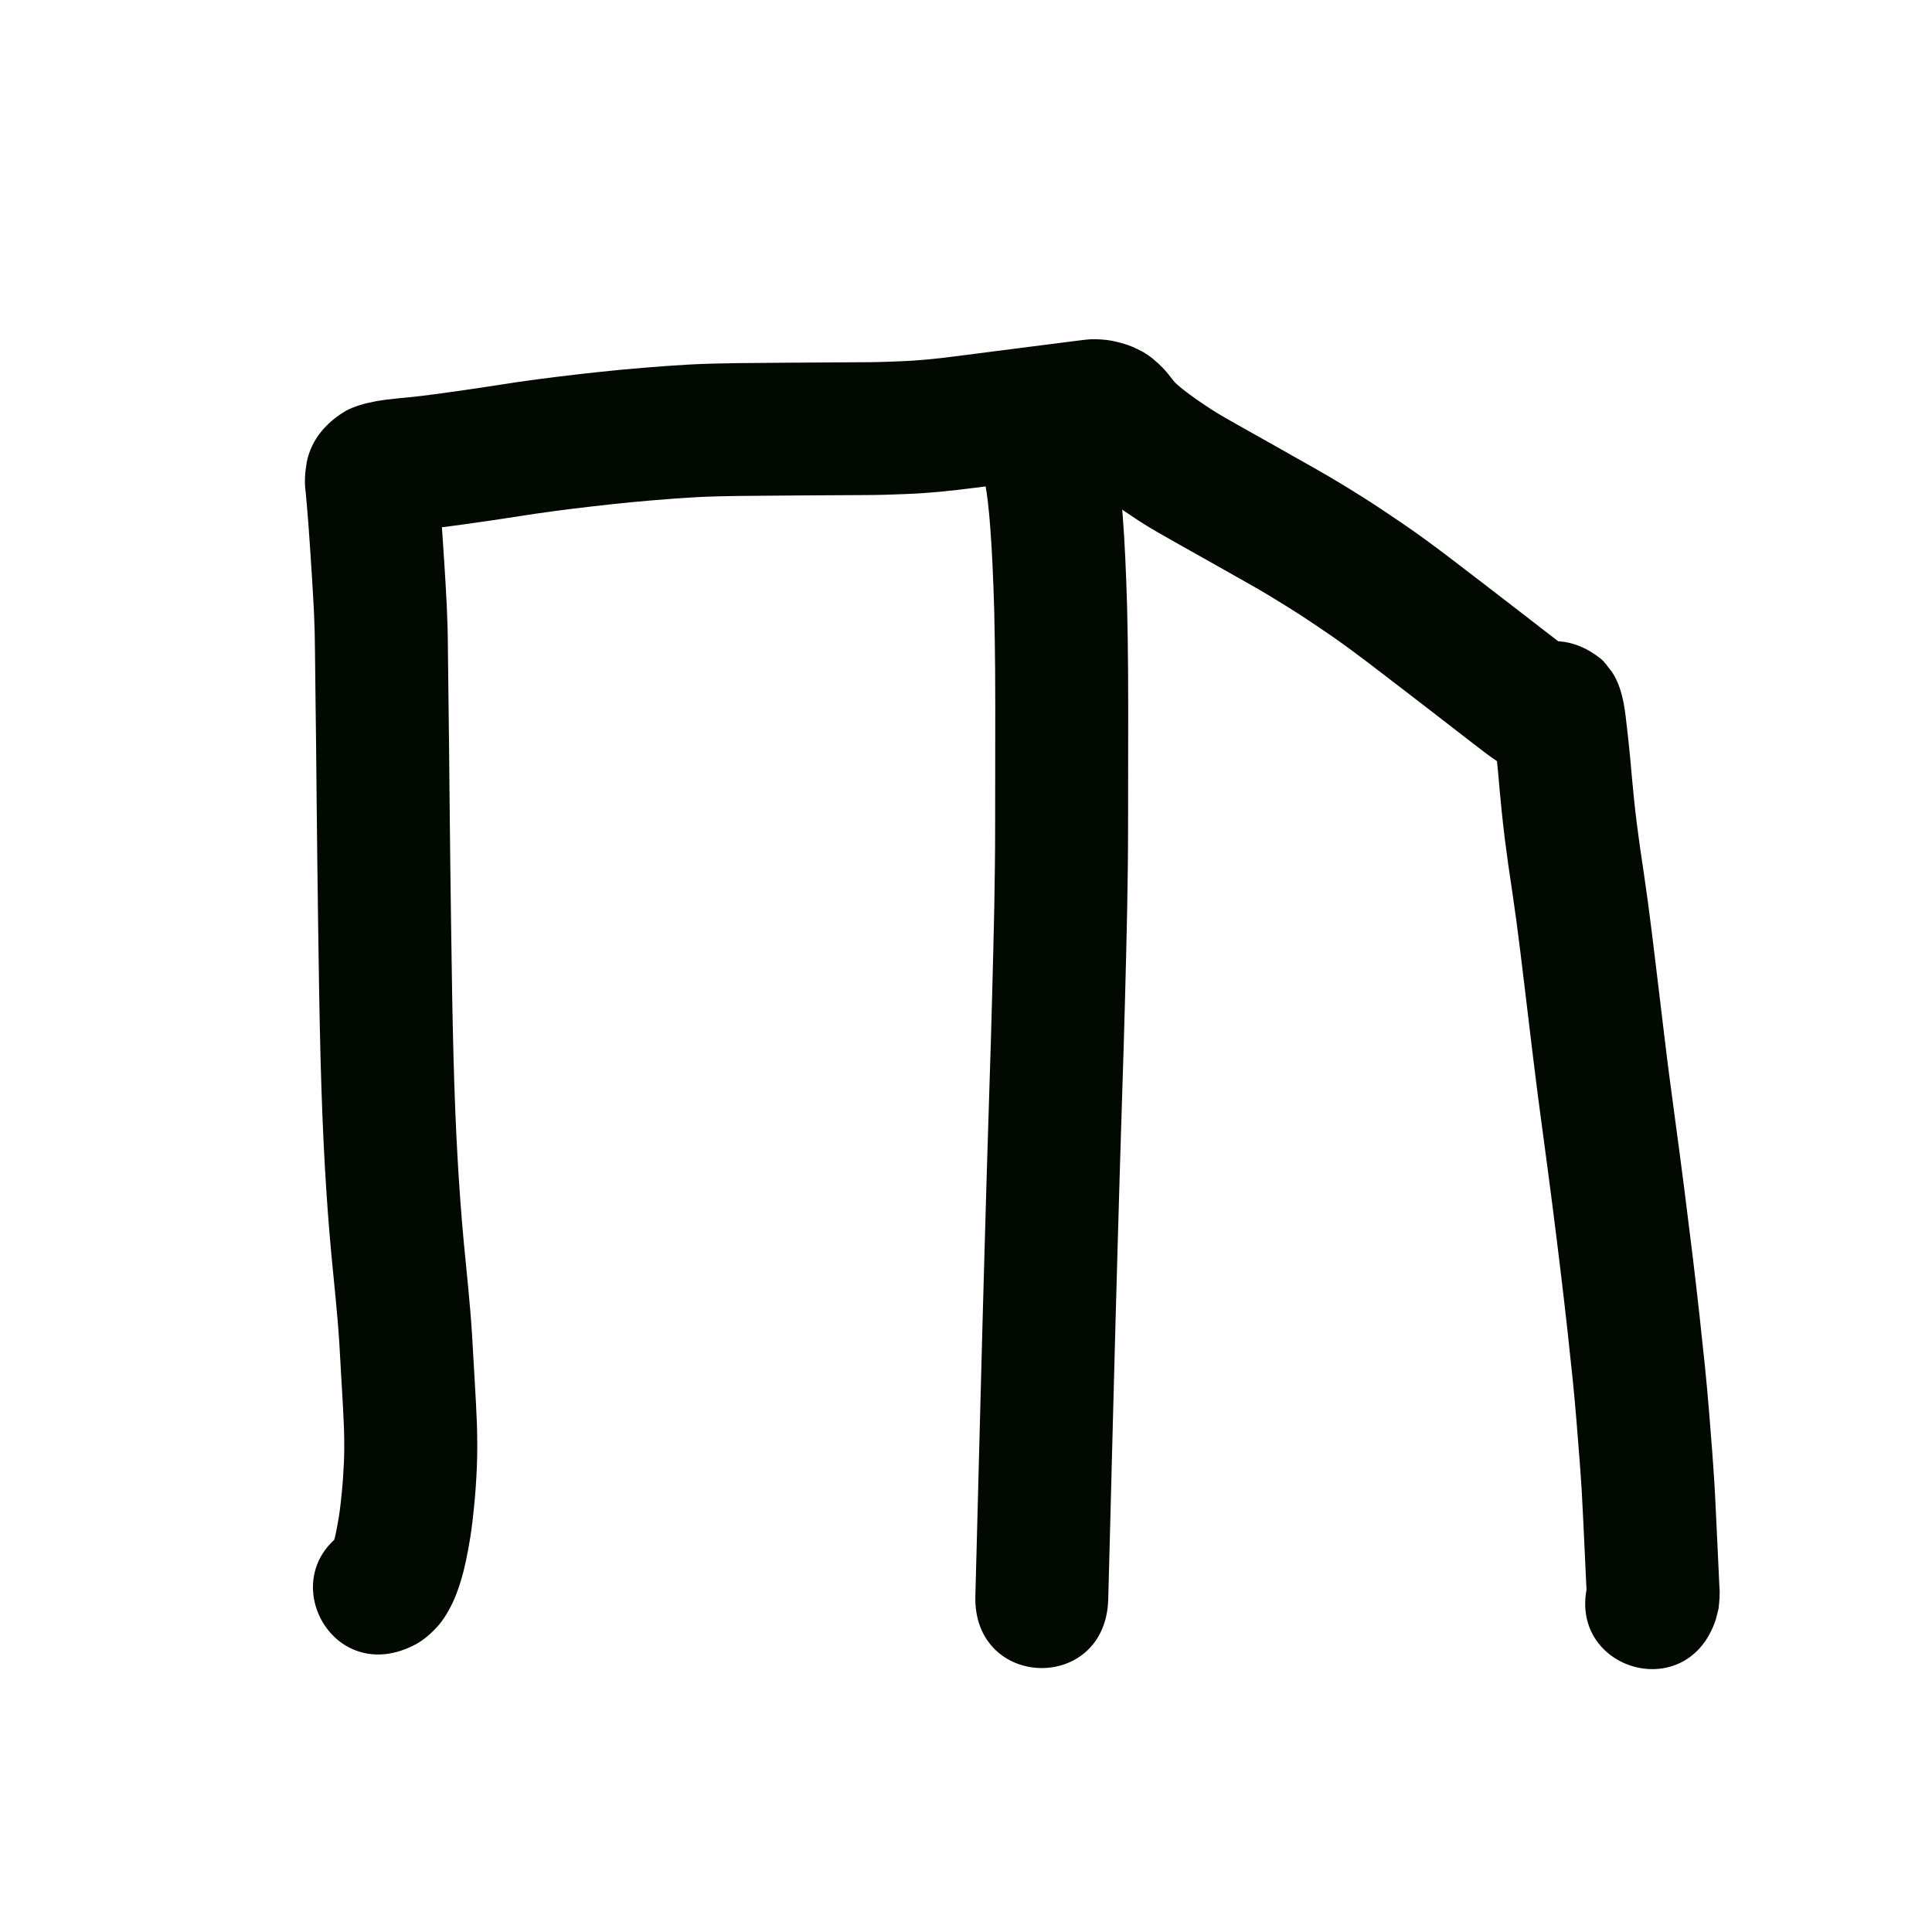
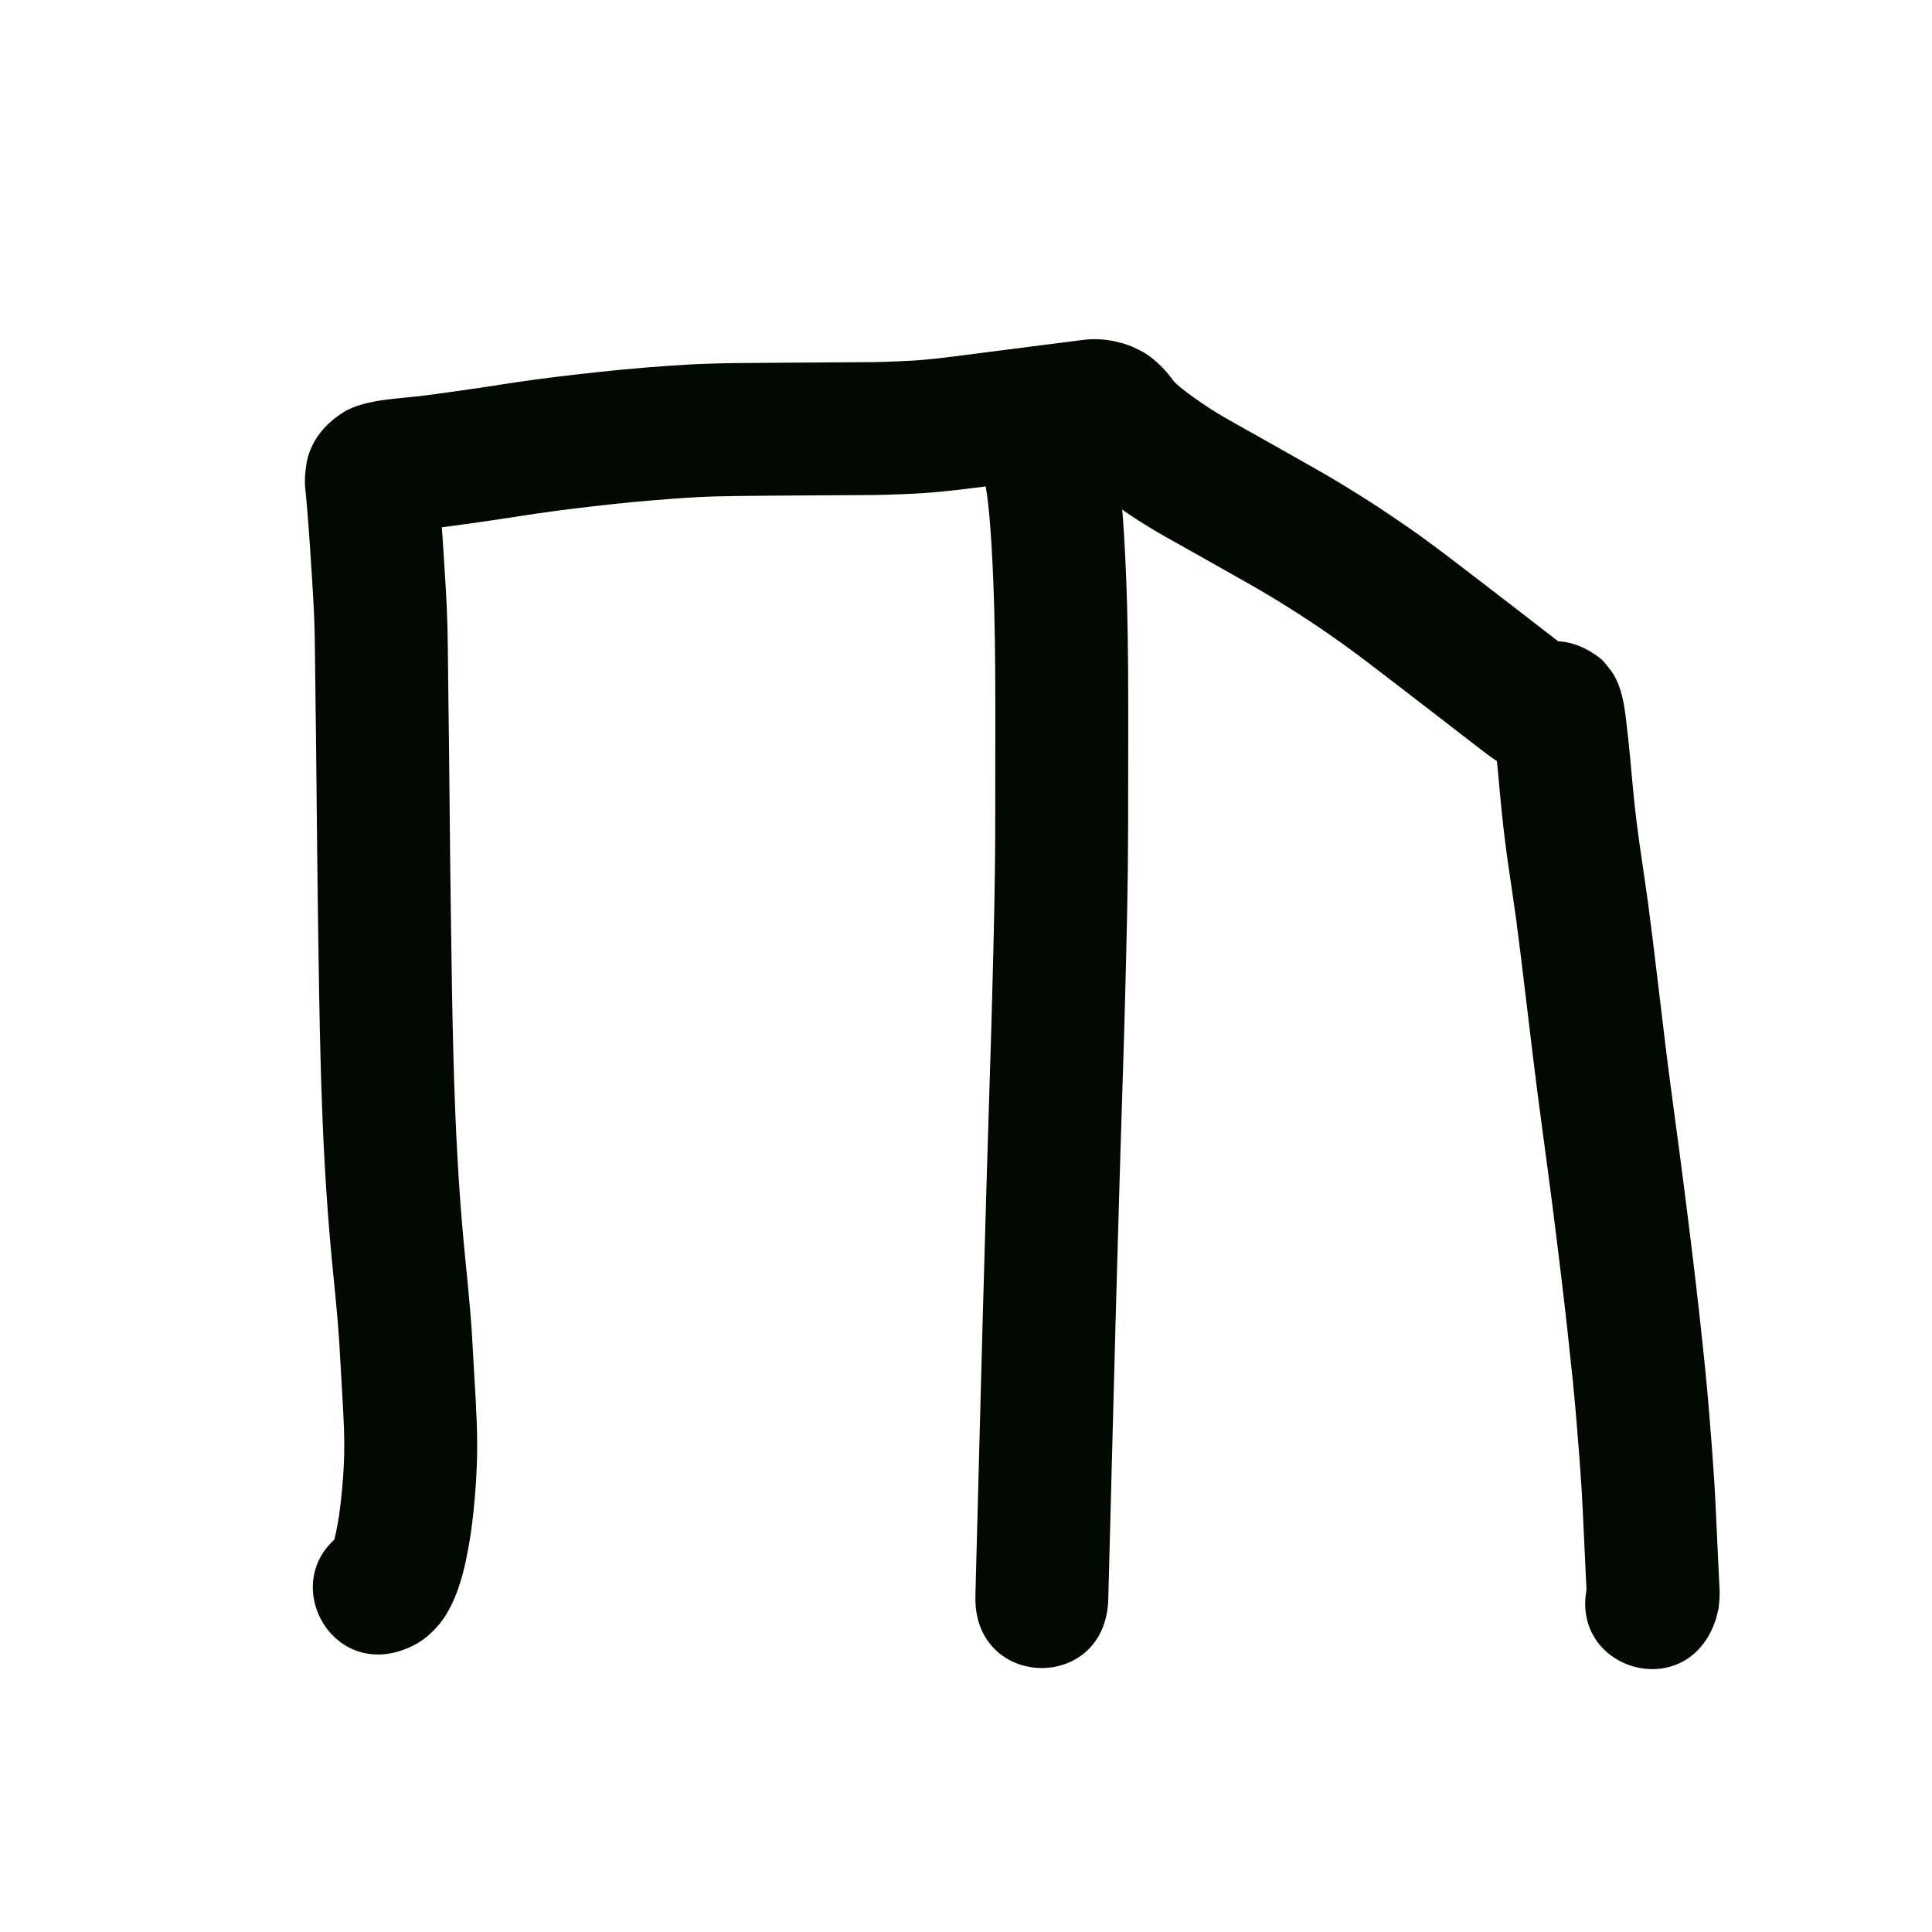
- <svg xmlns="http://www.w3.org/2000/svg" width="10cm" height="10cm" viewBox="0 0 100 100" version="1.1" id="svg8">
-   <defs id="defs2" />
-   <g id="layer1" transform="translate(0,-197)">
-     <path style="opacity:1;fill:#020900;fill-opacity:1;stroke:none;stroke-width:1;stroke-linecap:butt;stroke-linejoin:round;stroke-miterlimit:4;stroke-dasharray:none;stroke-opacity:1" id="path1477" d="m 18.326,276.015 c -0.343,0.16 -0.637,0.398 -0.891,0.675 -0.085,0.095 -0.155,0.2 -0.223,0.308 0.014,-0.058 0.037,-0.122 0.055,-0.181 0.051,-0.163 0.088,-0.331 0.124,-0.498 0.058,-0.276 0.106,-0.555 0.152,-0.833 0.063,-0.397 0.105,-0.798 0.145,-1.198 0.053,-0.53 0.089,-1.061 0.113,-1.592 0.026,-0.59 0.021,-1.181 0.003,-1.771 -0.026,-0.698 -0.068,-1.394 -0.108,-2.091 -0.047,-0.777 -0.086,-1.555 -0.134,-2.332 -0.047,-0.752 -0.114,-1.503 -0.185,-2.253 -0.074,-0.759 -0.15,-1.518 -0.222,-2.278 -0.072,-0.768 -0.134,-1.537 -0.192,-2.306 -0.058,-0.783 -0.107,-1.567 -0.152,-2.351 -0.048,-0.841 -0.086,-1.683 -0.121,-2.525 -0.04,-0.969 -0.069,-1.939 -0.096,-2.909 -0.031,-1.139 -0.053,-2.279 -0.073,-3.418 -0.02,-1.179 -0.037,-2.358 -0.054,-3.537 -0.015,-1.099 -0.029,-2.199 -0.043,-3.298 -0.012,-1.035 -0.023,-2.07 -0.034,-3.106 -0.01,-0.928 -0.018,-1.856 -0.027,-2.784 -0.007,-0.843 -0.02,-1.685 -0.031,-2.528 -0.011,-0.834 -0.02,-1.669 -0.029,-2.503 -0.003,-0.681 -0.021,-1.361 -0.053,-2.041 -0.028,-0.585 -0.065,-1.171 -0.1,-1.756 -0.029,-0.487 -0.062,-0.974 -0.095,-1.462 -0.028,-0.415 -0.055,-0.83 -0.087,-1.245 -0.027,-0.348 -0.056,-0.696 -0.084,-1.043 -0.019,-0.234 -0.04,-0.469 -0.064,-0.703 -0.075,-0.519 -0.026,-1.035 0.059,-1.549 0.244,-1.169 0.995,-2.02 1.99,-2.626 0.494,-0.268 1.035,-0.408 1.582,-0.512 0.382,-0.069 0.768,-0.112 1.154,-0.151 0.38,-0.036 0.76,-0.073 1.14,-0.117 0.469,-0.055 0.936,-0.121 1.404,-0.185 0.56,-0.076 1.12,-0.157 1.679,-0.241 0.632,-0.098 1.264,-0.196 1.897,-0.29 0.704,-0.104 1.409,-0.195 2.116,-0.283 0.729,-0.09 1.458,-0.172 2.188,-0.251 0.759,-0.083 1.52,-0.151 2.281,-0.215 0.789,-0.066 1.579,-0.123 2.369,-0.168 0.832,-0.044 1.664,-0.061 2.497,-0.072 0.79,-0.009 1.58,-0.015 2.369,-0.021 0.751,-0.005 1.503,-0.01 2.254,-0.015 0.672,-0.004 1.345,-0.008 2.017,-0.012 0.57,-5.5e-4 1.139,-0.022 1.708,-0.045 0.511,-0.017 1.021,-0.053 1.53,-0.101 0.515,-0.05 1.028,-0.113 1.541,-0.177 0.507,-0.065 1.014,-0.132 1.522,-0.197 0.424,-0.055 0.849,-0.109 1.273,-0.163 0.339,-0.043 0.678,-0.086 1.017,-0.13 0.27,-0.035 0.54,-0.069 0.81,-0.103 0.215,-0.028 0.431,-0.055 0.646,-0.082 0.172,-0.022 0.343,-0.044 0.515,-0.066 0.137,-0.017 0.273,-0.035 0.41,-0.052 0.125,-0.016 0.25,-0.032 0.375,-0.047 0.374,-0.046 0.75,-0.029 1.123,0.012 0.286,0.036 0.566,0.104 0.843,0.182 0.346,0.096 0.671,0.248 0.987,0.414 0.402,0.22 0.746,0.521 1.066,0.845 0.198,0.204 0.37,0.43 0.546,0.653 0.055,0.078 0.123,0.143 0.194,0.206 0.201,0.178 0.415,0.341 0.629,0.502 0.371,0.275 0.754,0.534 1.141,0.787 0.48,0.307 0.979,0.586 1.476,0.865 0.636,0.359 1.273,0.716 1.909,1.074 0.691,0.388 1.381,0.778 2.069,1.17 0.763,0.43 1.51,0.887 2.252,1.351 0.774,0.483 1.53,0.992 2.282,1.507 0.77,0.525 1.517,1.081 2.261,1.642 0.661,0.502 1.318,1.008 1.976,1.514 0.556,0.427 1.112,0.855 1.666,1.284 0.443,0.343 0.887,0.686 1.33,1.029 0.344,0.265 0.686,0.533 1.031,0.795 0.155,0.115 0.354,0.266 0.495,0.352 -0.438,-0.291 -0.963,-0.356 -1.475,-0.376 -0.484,0.014 -0.957,0.137 -1.383,0.369 -0.038,0.021 -0.055,0.033 -0.074,0.044 1.436,-0.943 3.006,-0.783 4.341,0.285 0.23,0.184 0.384,0.448 0.576,0.672 0.343,0.508 0.509,1.083 0.624,1.675 0.073,0.403 0.117,0.81 0.163,1.216 0.061,0.536 0.119,1.072 0.17,1.609 0.061,0.7 0.125,1.401 0.196,2.1 0.082,0.809 0.185,1.616 0.299,2.421 0.144,0.971 0.288,1.942 0.421,2.914 0.152,1.127 0.287,2.257 0.423,3.386 0.148,1.238 0.298,2.476 0.447,3.714 0.152,1.283 0.324,2.564 0.496,3.844 0.176,1.289 0.346,2.58 0.512,3.87 0.15,1.175 0.296,2.351 0.439,3.527 0.124,1.021 0.241,2.043 0.354,3.065 0.098,0.882 0.191,1.764 0.282,2.646 0.081,0.785 0.149,1.57 0.214,2.356 0.053,0.649 0.105,1.298 0.154,1.948 0.041,0.561 0.082,1.122 0.117,1.683 0.03,0.494 0.053,0.988 0.077,1.483 0.019,0.392 0.037,0.784 0.056,1.176 0.015,0.312 0.03,0.625 0.044,0.937 0.012,0.249 0.024,0.498 0.035,0.747 0.009,0.198 0.019,0.397 0.028,0.595 0.007,0.158 0.015,0.316 0.022,0.474 0.034,0.373 -0.003,0.742 -0.045,1.114 -0.045,0.18 -0.091,0.36 -0.136,0.54 -1.494,4.629 -8.04,2.517 -6.547,-2.112 v 0 c -0.033,0.143 -0.067,0.285 -0.1,0.428 -0.004,0.045 -0.043,0.906 -0.043,0.355 -0.007,-0.158 -0.015,-0.316 -0.022,-0.474 -0.009,-0.198 -0.019,-0.397 -0.028,-0.595 -0.012,-0.249 -0.024,-0.498 -0.035,-0.747 -0.015,-0.312 -0.029,-0.624 -0.044,-0.937 -0.018,-0.391 -0.037,-0.781 -0.056,-1.172 -0.022,-0.462 -0.044,-0.923 -0.071,-1.384 -0.033,-0.532 -0.072,-1.063 -0.111,-1.594 -0.048,-0.632 -0.098,-1.264 -0.15,-1.895 -0.061,-0.74 -0.125,-1.48 -0.201,-2.218 -0.089,-0.864 -0.181,-1.728 -0.276,-2.592 -0.111,-1 -0.226,-1.999 -0.347,-2.998 -0.14,-1.159 -0.284,-2.319 -0.432,-3.477 -0.164,-1.279 -0.333,-2.557 -0.507,-3.834 -0.176,-1.311 -0.351,-2.623 -0.507,-3.937 -0.149,-1.238 -0.299,-2.475 -0.447,-3.713 -0.132,-1.092 -0.262,-2.184 -0.409,-3.275 -0.132,-0.964 -0.275,-1.927 -0.418,-2.89 -0.126,-0.894 -0.24,-1.79 -0.331,-2.689 -0.072,-0.711 -0.137,-1.422 -0.199,-2.134 -0.047,-0.494 -0.101,-0.988 -0.157,-1.481 -0.028,-0.24 -0.053,-0.479 -0.088,-0.718 -0.048,-0.273 0.381,1.209 0.416,0.866 0.18,0.206 0.325,0.45 0.541,0.618 1.264,0.99 2.779,1.182 4.141,0.282 -0.125,0.085 -0.253,0.168 -0.384,0.243 -0.564,0.316 -1.179,0.517 -1.831,0.539 -0.834,-0.021 -1.635,-0.185 -2.346,-0.646 -0.359,-0.226 -0.706,-0.47 -1.043,-0.727 -0.362,-0.275 -0.72,-0.555 -1.08,-0.832 -0.443,-0.342 -0.885,-0.685 -1.328,-1.027 -0.55,-0.425 -1.101,-0.85 -1.652,-1.273 -0.642,-0.494 -1.284,-0.988 -1.929,-1.478 -0.658,-0.497 -1.319,-0.991 -2.001,-1.456 -0.675,-0.462 -1.352,-0.919 -2.046,-1.352 -0.662,-0.414 -1.328,-0.822 -2.008,-1.205 -0.676,-0.385 -1.354,-0.768 -2.032,-1.149 -0.636,-0.358 -1.273,-0.715 -1.909,-1.073 -0.632,-0.355 -1.264,-0.712 -1.873,-1.106 -0.517,-0.339 -1.029,-0.686 -1.524,-1.056 -0.417,-0.316 -0.83,-0.639 -1.213,-0.998 -0.31,-0.297 -0.609,-0.606 -0.87,-0.948 -0.024,-0.03 -0.245,-0.303 -0.084,-0.124 0.158,0.152 0.34,0.278 0.531,0.383 0.141,0.071 0.282,0.142 0.436,0.181 0.075,0.018 0.151,0.031 0.228,0.04 0.17,0.016 0.341,0.021 0.511,-0.003 -0.094,0.011 -0.187,0.024 -0.281,0.035 -0.137,0.017 -0.273,0.035 -0.41,0.052 -0.172,0.022 -0.343,0.044 -0.515,0.066 -0.215,0.028 -0.431,0.055 -0.646,0.082 -0.27,0.035 -0.54,0.069 -0.81,0.103 -0.339,0.043 -0.677,0.086 -1.016,0.13 -0.422,0.054 -0.844,0.108 -1.266,0.162 -0.514,0.066 -1.027,0.133 -1.541,0.199 -0.586,0.074 -1.173,0.145 -1.762,0.201 -0.63,0.058 -1.262,0.104 -1.894,0.125 -0.648,0.026 -1.296,0.049 -1.945,0.05 -0.671,0.004 -1.341,0.007 -2.012,0.011 -0.749,0.005 -1.498,0.009 -2.247,0.015 -0.775,0.006 -1.55,0.011 -2.325,0.02 -0.735,0.01 -1.469,0.024 -2.203,0.062 -0.726,0.041 -1.452,0.094 -2.177,0.155 -0.706,0.06 -1.412,0.123 -2.117,0.2 -0.694,0.075 -1.389,0.153 -2.082,0.239 -0.654,0.081 -1.308,0.166 -1.96,0.262 -0.628,0.093 -1.256,0.19 -1.884,0.288 -0.584,0.087 -1.168,0.172 -1.753,0.252 -0.523,0.072 -1.045,0.145 -1.569,0.206 -0.408,0.046 -0.817,0.087 -1.226,0.126 -0.2,0.02 -0.4,0.041 -0.598,0.072 -0.124,0.019 0.461,-0.155 0.449,-0.206 0.739,-0.473 1.295,-1.149 1.467,-2.028 0.002,-0.013 0.063,-0.976 0.05,-0.525 0.027,0.275 0.053,0.55 0.075,0.825 0.029,0.359 0.059,0.718 0.087,1.077 0.033,0.435 0.062,0.869 0.091,1.304 0.034,0.504 0.068,1.008 0.098,1.512 0.037,0.619 0.076,1.239 0.106,1.858 0.034,0.759 0.056,1.518 0.059,2.278 0.009,0.83 0.018,1.66 0.029,2.49 0.011,0.851 0.024,1.702 0.031,2.553 0.009,0.926 0.017,1.851 0.027,2.777 0.011,1.031 0.022,2.063 0.034,3.094 0.013,1.095 0.027,2.189 0.043,3.284 0.016,1.171 0.033,2.342 0.053,3.513 0.02,1.116 0.041,2.233 0.072,3.349 0.026,0.938 0.054,1.876 0.093,2.814 0.033,0.805 0.07,1.61 0.116,2.415 0.043,0.745 0.089,1.489 0.145,2.233 0.054,0.725 0.112,1.45 0.181,2.174 0.072,0.759 0.148,1.517 0.222,2.275 0.078,0.826 0.152,1.652 0.203,2.479 0.048,0.786 0.089,1.572 0.136,2.357 0.044,0.762 0.089,1.525 0.117,2.288 0.022,0.761 0.027,1.522 -0.007,2.283 -0.03,0.657 -0.073,1.313 -0.14,1.967 -0.055,0.545 -0.114,1.089 -0.202,1.629 -0.066,0.398 -0.136,0.796 -0.22,1.191 -0.081,0.367 -0.169,0.732 -0.282,1.091 -0.112,0.352 -0.232,0.702 -0.389,1.036 -0.2,0.419 -0.427,0.825 -0.727,1.182 -0.39,0.444 -0.829,0.84 -1.369,1.094 -4.371,2.134 -7.389,-4.048 -3.018,-6.182 z" />
-     <path style="opacity:1;fill:#020900;fill-opacity:1;stroke:none;stroke-width:1;stroke-linecap:butt;stroke-linejoin:round;stroke-miterlimit:4;stroke-dasharray:none;stroke-opacity:1" id="path1479" d="m 56.915,218.487 c 0.178,0.278 0.319,0.577 0.446,0.881 0.163,0.408 0.27,0.835 0.364,1.263 0.097,0.459 0.162,0.925 0.223,1.39 0.072,0.572 0.122,1.147 0.167,1.722 0.054,0.689 0.092,1.379 0.126,2.069 0.041,0.855 0.072,1.711 0.097,2.567 0.028,1.067 0.04,2.134 0.05,3.2 0.011,1.298 0.008,2.597 0.006,3.895 -0.002,1.417 -0.003,2.834 -0.005,4.251 1.37e-4,1.479 -0.021,2.958 -0.048,4.436 -0.03,1.527 -0.072,3.054 -0.111,4.581 -0.037,1.525 -0.087,3.049 -0.136,4.573 -0.049,1.49 -0.095,2.98 -0.138,4.47 -0.041,1.367 -0.08,2.734 -0.118,4.101 -0.035,1.209 -0.068,2.418 -0.101,3.627 -0.028,1.026 -0.055,2.053 -0.082,3.08 -0.022,0.828 -0.044,1.655 -0.065,2.483 -0.017,0.66 -0.035,1.32 -0.052,1.98 -0.014,0.526 -0.028,1.052 -0.041,1.578 -0.011,0.419 -0.022,0.838 -0.033,1.258 -0.009,0.334 -0.018,0.668 -0.026,1.002 -0.007,0.266 -0.014,0.533 -0.021,0.799 -0.006,0.212 -0.011,0.425 -0.017,0.637 -0.004,0.169 -0.009,0.338 -0.013,0.508 -0.004,0.135 -0.007,0.27 -0.011,0.405 -0.003,0.107 -0.006,0.215 -0.009,0.322 -0.002,0.074 -0.004,0.147 -0.006,0.221 -0.135,4.862 -7.012,4.671 -6.877,-0.191 v 0 c 0.002,-0.07 0.004,-0.14 0.006,-0.211 0.003,-0.107 0.006,-0.215 0.009,-0.322 0.004,-0.135 0.007,-0.27 0.011,-0.405 0.004,-0.169 0.009,-0.338 0.013,-0.508 0.006,-0.212 0.011,-0.425 0.017,-0.637 0.007,-0.266 0.014,-0.533 0.021,-0.799 0.009,-0.334 0.018,-0.668 0.026,-1.002 0.011,-0.419 0.022,-0.838 0.033,-1.258 0.014,-0.526 0.028,-1.052 0.041,-1.578 0.017,-0.66 0.035,-1.32 0.052,-1.98 0.022,-0.828 0.044,-1.656 0.065,-2.483 0.027,-1.029 0.054,-2.057 0.082,-3.086 0.033,-1.21 0.067,-2.421 0.101,-3.631 0.038,-1.37 0.078,-2.74 0.118,-4.11 0.044,-1.497 0.089,-2.994 0.139,-4.491 0.049,-1.509 0.097,-3.018 0.134,-4.527 0.038,-1.51 0.08,-3.02 0.11,-4.53 0.026,-1.442 0.047,-2.883 0.046,-4.325 0.003,-1.415 0.003,-2.83 0.005,-4.244 0.001,-1.274 0.005,-2.548 -0.006,-3.822 -0.01,-1.022 -0.021,-2.044 -0.047,-3.066 -0.024,-0.808 -0.053,-1.616 -0.092,-2.424 -0.031,-0.623 -0.065,-1.246 -0.113,-1.868 -0.037,-0.463 -0.075,-0.925 -0.132,-1.386 -0.035,-0.272 -0.071,-0.544 -0.123,-0.813 -0.006,-0.029 -0.075,-0.296 -0.019,-0.141 0.014,0.029 0.12,0.234 0.081,0.16 -2.56,-4.136 3.289,-7.757 5.849,-3.621 z" />
-   </g>
+ <svg viewBox="0 0 100 100">
+   <path style="opacity:1;fill:#020900;fill-opacity:1;stroke:none;stroke-width:1;stroke-linecap:butt;stroke-linejoin:round;stroke-miterlimit:4;stroke-dasharray:none;stroke-opacity:1" d="M18.326 276.015a2.9 2.9 0 0 0-.891.675c-.085.095-.156.2-.223.308.014-.059.037-.122.055-.182.051-.163.088-.33.124-.498q.085-.415.152-.833a28 28 0 0 0 .258-2.79c.026-.59.02-1.182.003-1.772-.026-.697-.068-1.394-.108-2.091-.047-.777-.086-1.555-.134-2.332a70 70 0 0 0-.186-2.253q-.113-1.139-.222-2.278-.106-1.152-.192-2.306a141 141 0 0 1-.273-4.876q-.058-1.454-.096-2.909a324 324 0 0 1-.074-3.418 1162 1162 0 0 1-.096-6.835 2035 2035 0 0 1-.061-5.89q-.013-1.263-.031-2.528l-.03-2.502a49 49 0 0 0-.052-2.042c-.028-.585-.065-1.17-.1-1.755q-.044-.732-.095-1.462-.04-.623-.087-1.245-.041-.522-.084-1.043-.028-.352-.064-.703c-.075-.52-.026-1.035.059-1.55.244-1.169.995-2.019 1.99-2.625.493-.268 1.034-.409 1.582-.512.382-.069.768-.112 1.154-.152q.57-.053 1.14-.116c.469-.055.936-.121 1.404-.186q.84-.115 1.679-.24.948-.15 1.897-.29c.704-.104 1.41-.196 2.116-.284q1.093-.133 2.187-.25a96 96 0 0 1 4.65-.384 64 64 0 0 1 2.497-.073q1.185-.013 2.37-.02l4.27-.027c.57 0 1.139-.022 1.708-.045a25 25 0 0 0 1.53-.1 55 55 0 0 0 1.541-.178l1.522-.197 1.273-.163 1.017-.13.81-.103.646-.082.515-.066.41-.053q.187-.024.375-.046c.374-.046.75-.03 1.123.012.286.036.566.104.843.182.346.096.67.248.987.415.402.22.746.521 1.066.845.198.204.37.43.545.653.055.078.124.143.194.206.201.179.415.341.63.503.37.275.753.534 1.14.786.48.308.98.586 1.476.865q.954.54 1.91 1.074 1.035.582 2.069 1.17c.762.43 1.51.887 2.252 1.351.773.483 1.53.992 2.282 1.507.77.525 1.517 1.081 2.26 1.643q.992.754 1.977 1.514.834.64 1.666 1.284l1.33 1.029c.344.265.686.533 1.032.795.155.115.354.266.496.352-.439-.29-.964-.356-1.476-.377a3.1 3.1 0 0 0-1.382.37c-.038.02-.055.032-.074.044 1.435-.943 3.006-.783 4.34.285.23.185.384.448.577.672.343.508.509 1.083.623 1.675.073.403.117.81.164 1.216q.092.804.17 1.609.09 1.05.196 2.1c.082.809.185 1.616.299 2.42.144.972.287 1.942.42 2.915.153 1.127.288 2.257.424 3.386l.447 3.714c.152 1.283.324 2.564.496 3.844a514 514 0 0 1 .95 7.398 313 313 0 0 1 .637 5.71q.119 1.177.214 2.356.08.975.154 1.948.064.84.117 1.683c.03.494.053.988.077 1.483l.055 1.176.045.937.035.746.028.596.022.474c.035.373-.003.742-.045 1.114l-.136.54c-1.494 4.629-8.04 2.517-6.547-2.113l-.1.428c-.005.046-.044.907-.043.355l-.023-.474-.028-.595-.035-.747-.044-.936-.056-1.172q-.031-.693-.071-1.385-.051-.798-.11-1.594-.073-.948-.15-1.895c-.062-.74-.126-1.48-.202-2.218q-.133-1.298-.276-2.592-.166-1.5-.347-2.998-.21-1.74-.432-3.477a508 508 0 0 0-.508-3.834 261 261 0 0 1-.507-3.936l-.447-3.713c-.132-1.092-.262-2.185-.409-3.275-.132-.964-.275-1.927-.417-2.89a70 70 0 0 1-.331-2.688 156 156 0 0 1-.2-2.134q-.071-.741-.157-1.481c-.027-.24-.053-.48-.087-.718-.049-.273.38 1.209.416.865.18.206.325.45.54.619 1.264.99 2.78 1.181 4.141.282a6 6 0 0 1-.384.243c-.565.316-1.18.517-1.831.538-.834-.02-1.635-.185-2.346-.645q-.537-.34-1.042-.728-.541-.414-1.08-.832l-1.329-1.027q-.825-.638-1.652-1.273-.962-.743-1.929-1.478a51 51 0 0 0-2.001-1.456 58 58 0 0 0-2.046-1.352 51 51 0 0 0-2.008-1.206q-1.015-.577-2.033-1.15-.955-.535-1.908-1.073a35 35 0 0 1-1.873-1.106 30 30 0 0 1-1.524-1.056c-.418-.316-.83-.64-1.213-.997a8.4 8.4 0 0 1-.87-.949c-.025-.03-.246-.303-.085-.123.158.151.34.277.531.383.141.071.283.141.436.181q.113.027.228.04c.17.015.34.02.51-.003q-.14.016-.28.035l-.41.052-.515.066-.646.082-.81.104-1.016.13-1.266.162-1.541.2a61 61 0 0 1-1.762.2 32 32 0 0 1-1.894.126c-.649.026-1.297.05-1.945.05q-1.007.005-2.012.012l-2.247.014q-1.162.008-2.325.02c-.735.01-1.47.024-2.203.062q-1.09.063-2.177.155a89 89 0 0 0-2.117.2q-1.042.111-2.082.238-.982.121-1.96.263-.943.14-1.884.287-.876.132-1.753.252c-.523.072-1.045.145-1.57.206q-.612.068-1.226.126c-.2.02-.4.04-.598.072-.124.02.46-.155.45-.206.738-.473 1.294-1.149 1.466-2.028.002-.013.064-.976.05-.525q.042.413.075.825l.087 1.077q.049.653.091 1.305.053.756.098 1.512c.038.62.077 1.238.106 1.858q.052 1.138.06 2.278.012 1.245.028 2.49.018 1.276.032 2.553a2734 2734 0 0 0 .06 5.87 1612 1612 0 0 0 .096 6.798c.02 1.116.041 2.233.072 3.349.026.938.054 1.876.093 2.813q.048 1.208.116 2.415.063 1.117.144 2.232.081 1.088.18 2.175c.072.758.15 1.516.223 2.275.078.825.152 1.651.203 2.479.048.786.089 1.572.136 2.357.044.763.089 1.525.116 2.288.022.76.028 1.522-.007 2.283-.03.657-.073 1.313-.14 1.967a27 27 0 0 1-.202 1.63 26 26 0 0 1-.22 1.19 13 13 0 0 1-.283 1.091 8.5 8.5 0 0 1-.389 1.037c-.2.418-.427.825-.727 1.182-.39.444-.828.84-1.368 1.094-4.372 2.134-7.39-4.048-3.018-6.182z" transform="translate(0 -197)" />
+   <path style="opacity:1;fill:#020900;fill-opacity:1;stroke:none;stroke-width:1;stroke-linecap:butt;stroke-linejoin:round;stroke-miterlimit:4;stroke-dasharray:none;stroke-opacity:1" d="M56.915 218.487a5.7 5.7 0 0 1 .447.88c.163.409.27.836.364 1.264.097.46.162.924.223 1.39.072.572.121 1.147.167 1.722.054.689.092 1.379.126 2.069q.062 1.283.098 2.567c.028 1.067.04 2.134.05 3.2.01 1.299.007 2.597.006 3.895l-.005 4.25a243 243 0 0 1-.048 4.437c-.03 1.527-.072 3.054-.11 4.581-.038 1.525-.087 3.049-.136 4.573q-.074 2.235-.138 4.47l-.118 4.1-.102 3.627-.081 3.08-.066 2.483-.052 1.98-.041 1.578-.033 1.258-.027 1.002-.02.799-.017.637-.014.507-.01.405-.009.322-.006.221c-.135 4.863-7.012 4.672-6.876-.19l.005-.211.009-.323.01-.404.014-.508.016-.637.021-.799.027-1.002.033-1.258.041-1.578.052-1.98.066-2.483.082-3.086a2615 2615 0 0 1 .22-7.74q.065-2.246.138-4.491c.049-1.509.097-3.018.134-4.527.039-1.51.08-3.02.11-4.53.026-1.442.047-2.883.047-4.325l.005-4.244c.001-1.274.004-2.548-.006-3.822-.01-1.022-.02-2.045-.048-3.066q-.034-1.213-.091-2.425a68 68 0 0 0-.114-1.867 32 32 0 0 0-.132-1.386 13 13 0 0 0-.123-.813c-.006-.03-.075-.296-.019-.141l.082.16c-2.56-4.136 3.289-7.757 5.849-3.62" transform="translate(0 -197)" />
</svg>
